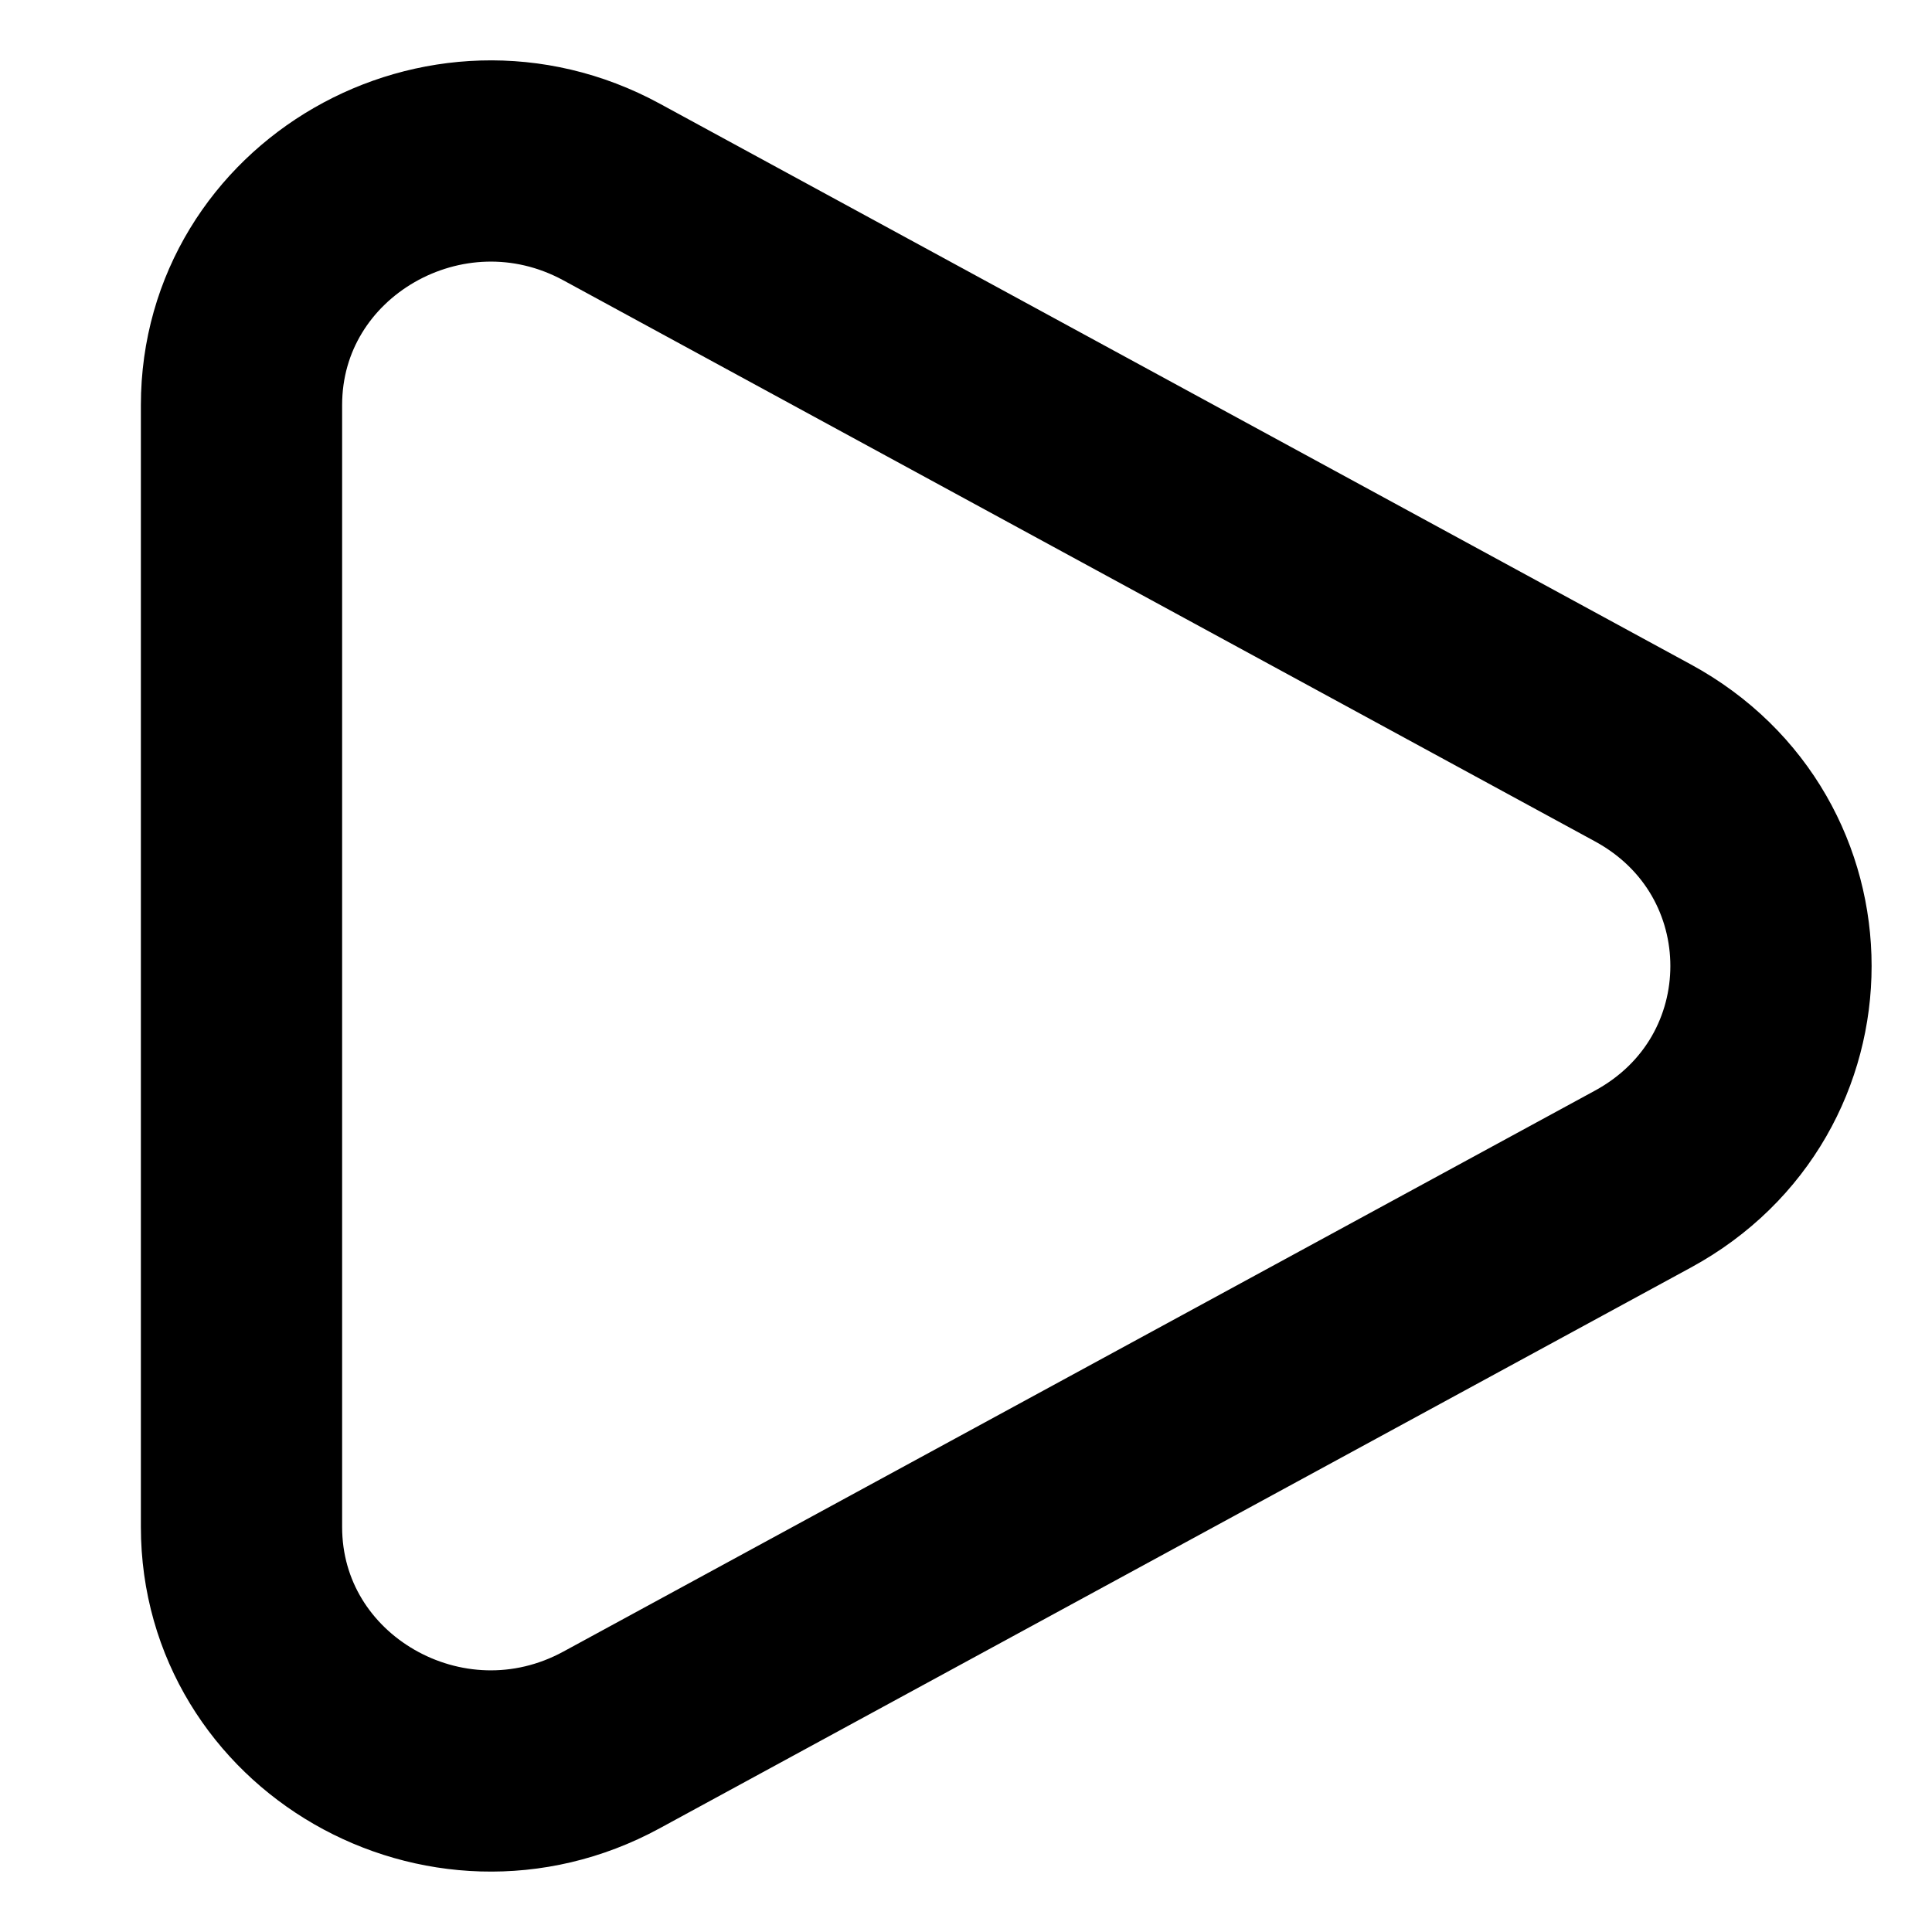
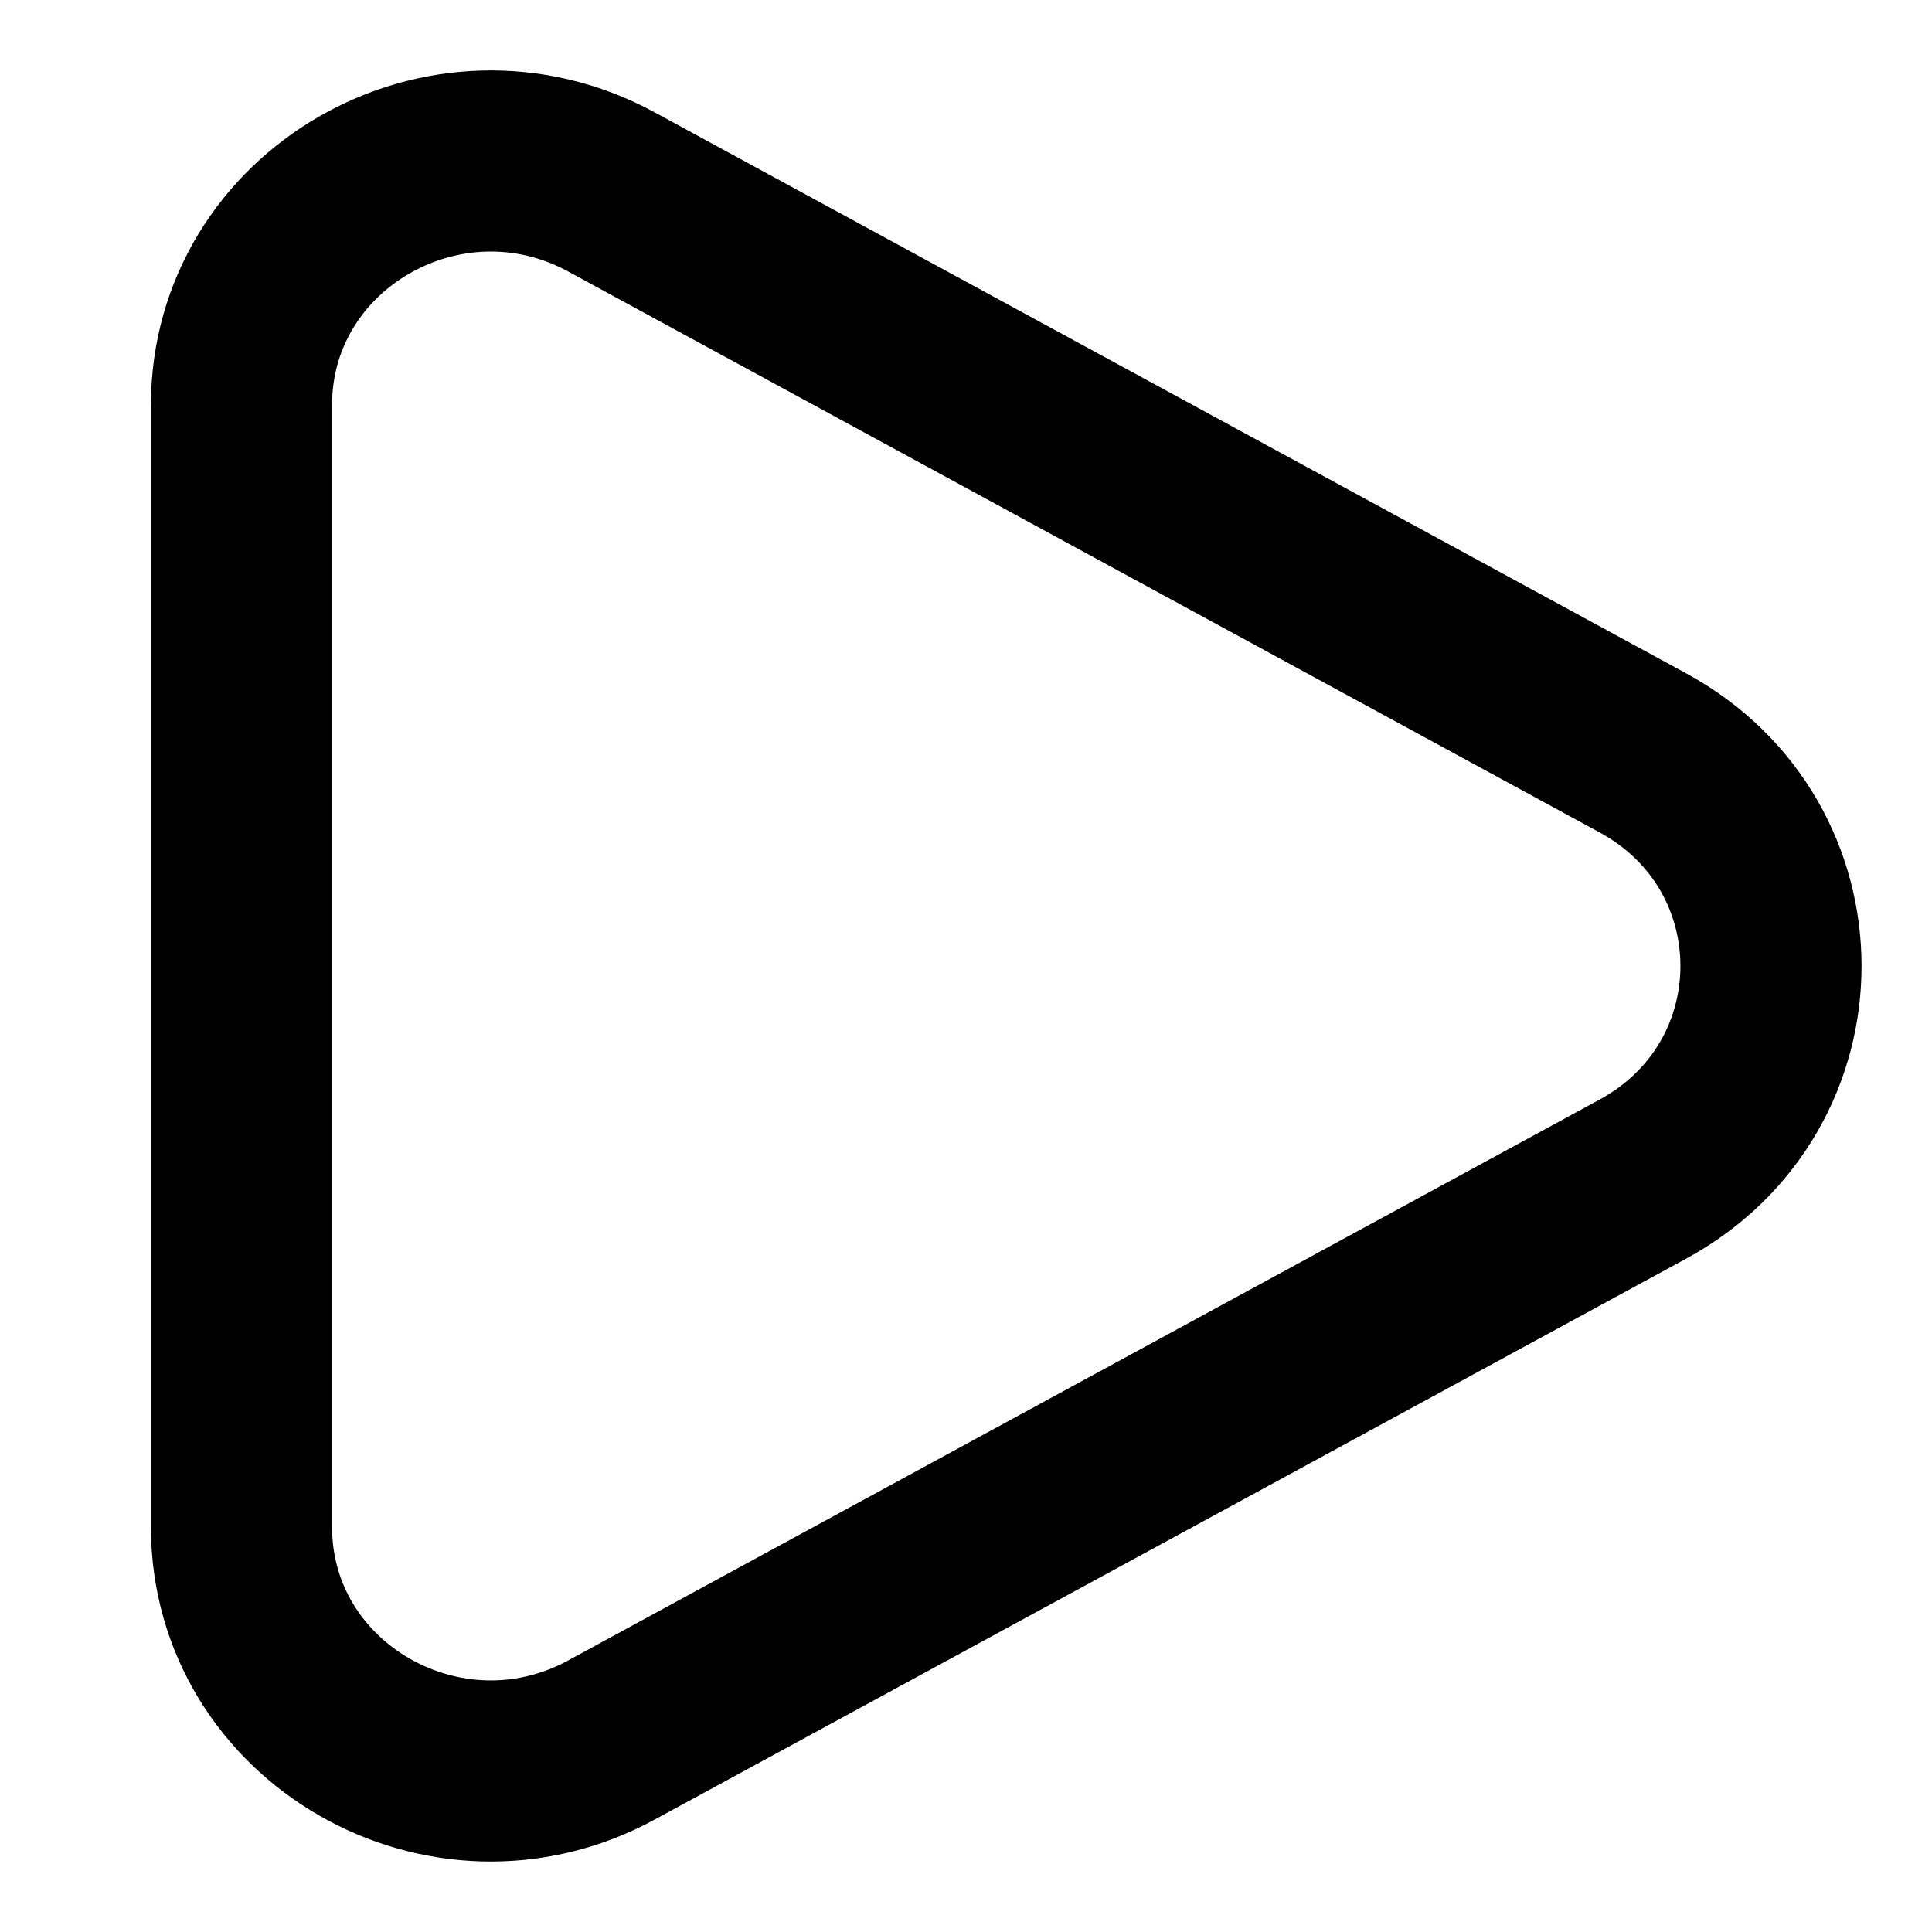
<svg xmlns="http://www.w3.org/2000/svg" width="800px" height="800px" viewBox="0 0 24 24" fill="none">
-   <path d="M20.409 9.353C22.53 10.507 22.53 13.493 20.409 14.647L7.597 21.614C5.534 22.736 3 21.276 3 18.967L3 5.033C3 2.724 5.534 1.264 7.597 2.385L20.409 9.353Z" stroke="currentColor" stroke-width="2.5" />
+   <path d="M20.409 9.353C22.53 10.507 22.53 13.493 20.409 14.647L7.597 21.614C5.534 22.736 3 21.276 3 18.967L3 5.033C3 2.724 5.534 1.264 7.597 2.385L20.409 9.353Z" stroke="currentColor" stroke-width="2.25" />
</svg>
